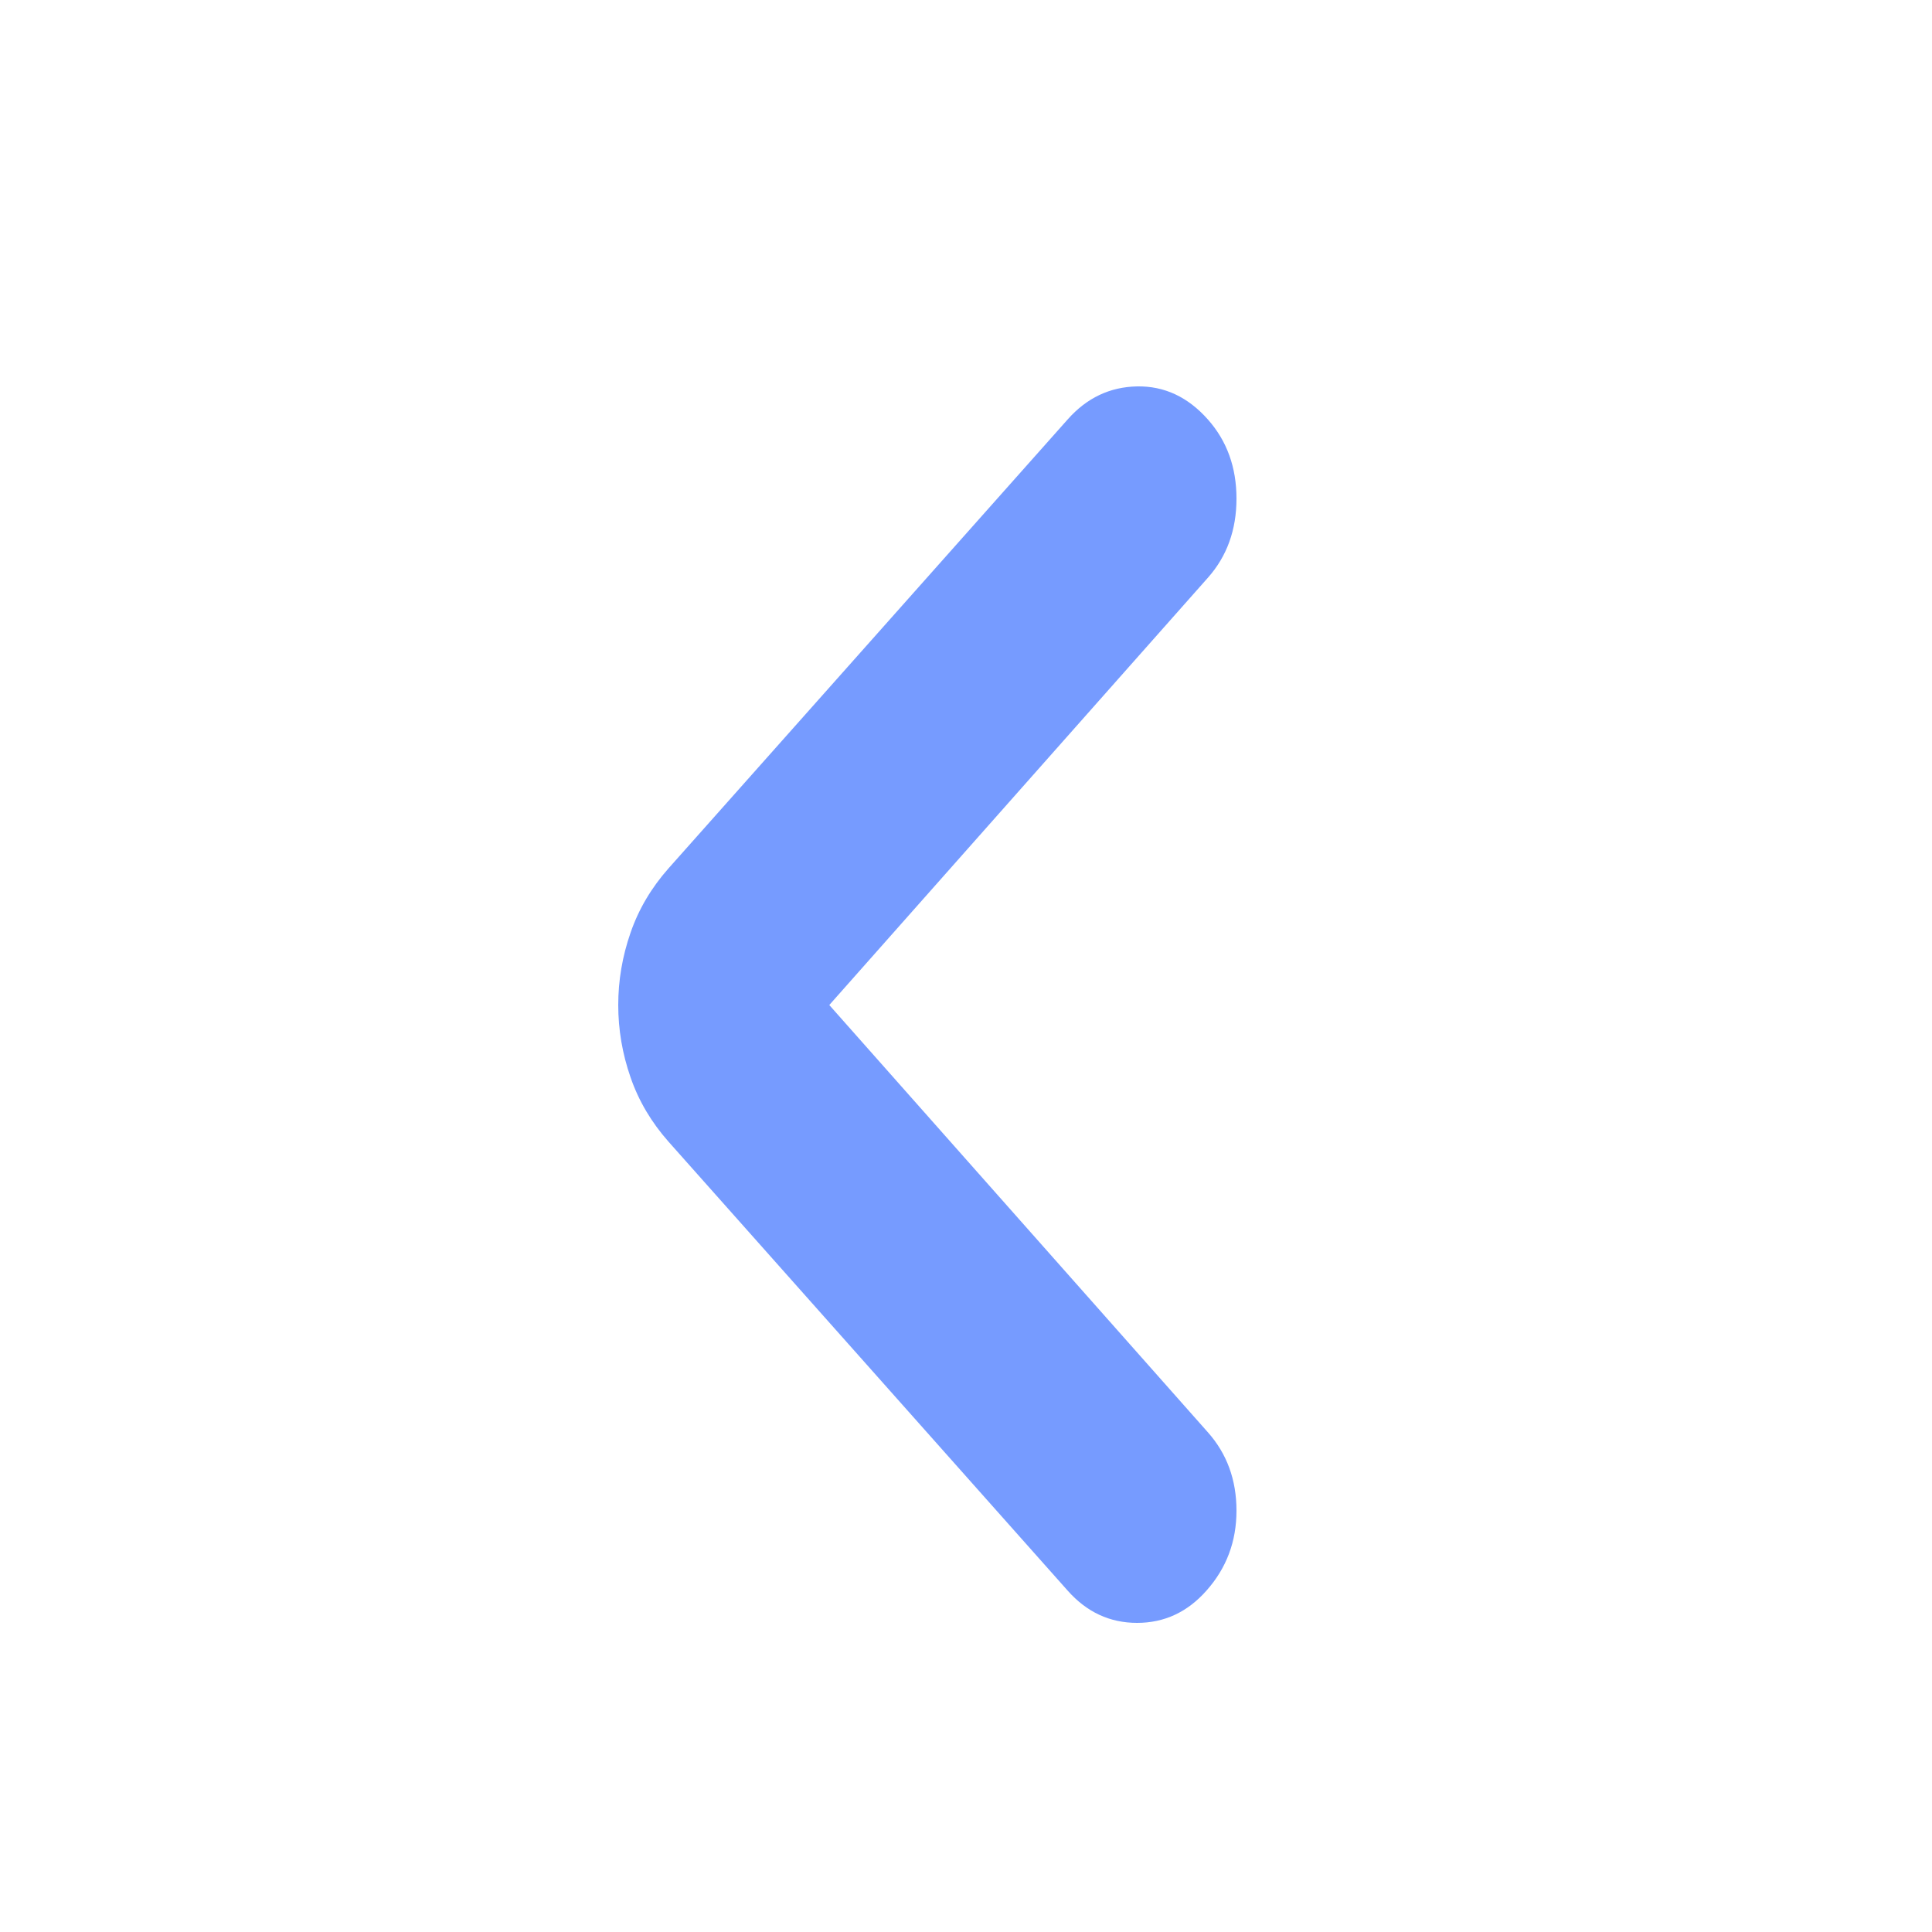
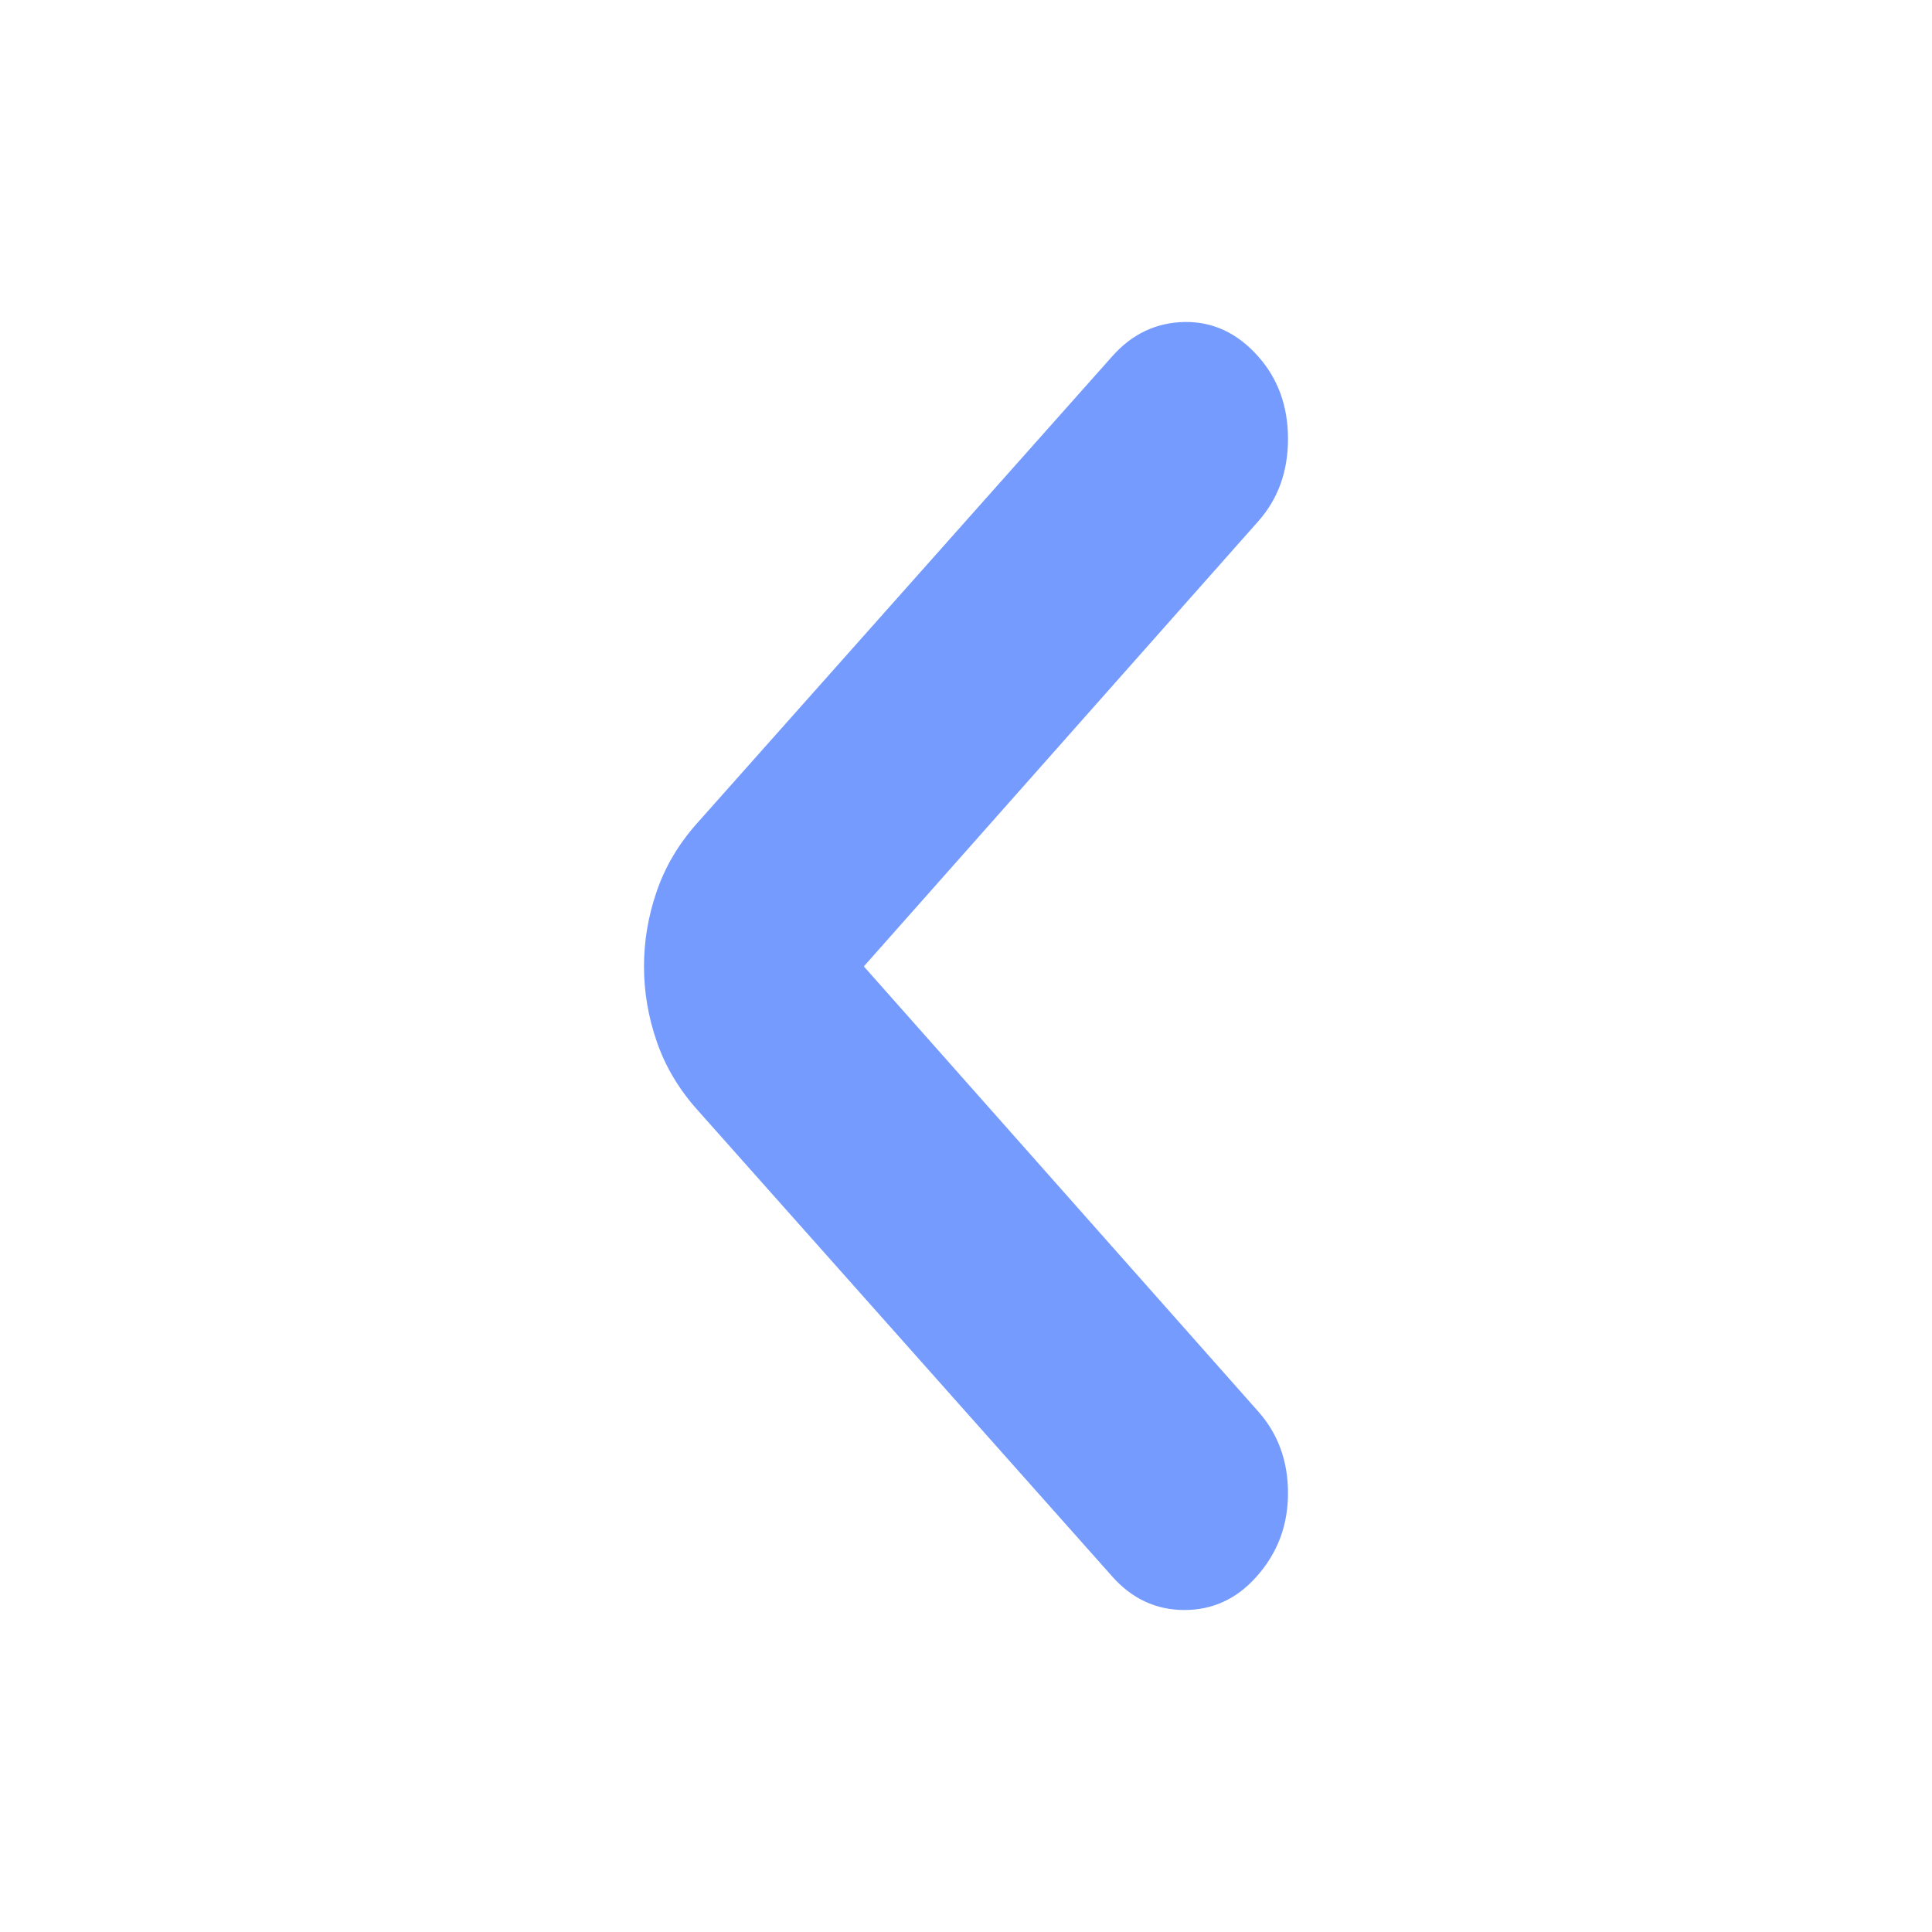
- <svg xmlns="http://www.w3.org/2000/svg" width="25" height="25" viewBox="0 0 25 25" fill="none">
-   <mask id="mask0_981_1041" style="mask-type:alpha" maskUnits="userSpaceOnUse" x="0" y="0" width="25" height="25">
-     <rect x="0.174" y="0.742" width="24" height="24" fill="#D9D9D9" />
+ <svg xmlns="http://www.w3.org/2000/svg" width="24" height="24" viewBox="0 0 24 24" fill="none">
+   <mask id="mask0_981_1041" style="mask-type:alpha" maskUnits="userSpaceOnUse" x="0" y="0" width="24" height="24">
+     <rect width="24" height="24" fill="#D9D9D9" />
  </mask>
  <g mask="url(#mask0_981_1041)">
-     <path d="M10.731 13.005L15.63 18.534C15.877 18.812 16 19.15 16 19.548C16 19.946 15.871 20.291 15.612 20.582C15.366 20.861 15.066 21 14.714 21C14.361 21 14.062 20.861 13.815 20.582L8.652 14.775C8.429 14.523 8.264 14.245 8.159 13.94C8.053 13.635 8 13.323 8 13.005C8 12.687 8.053 12.375 8.159 12.07C8.264 11.765 8.429 11.487 8.652 11.235L13.815 5.428C14.062 5.149 14.361 5.007 14.714 5C15.066 4.994 15.371 5.136 15.63 5.428C15.877 5.706 16 6.048 16 6.452C16 6.856 15.877 7.198 15.63 7.476L10.731 13.005Z" fill="#769BFF" />
+     <path d="M10.731 12.005L15.63 17.534C15.877 17.812 16 18.15 16 18.548C16 18.946 15.871 19.291 15.612 19.582C15.366 19.861 15.066 20 14.714 20C14.361 20 14.062 19.861 13.815 19.582L8.652 13.775C8.429 13.523 8.264 13.245 8.159 12.94C8.053 12.635 8 12.323 8 12.005C8 11.687 8.053 11.375 8.159 11.07C8.264 10.765 8.429 10.487 8.652 10.235L13.815 4.428C14.062 4.149 14.361 4.007 14.714 4C15.066 3.994 15.371 4.136 15.63 4.428C15.877 4.706 16 5.048 16 5.452C16 5.856 15.877 6.198 15.63 6.476L10.731 12.005Z" fill="#769BFF" />
  </g>
</svg>
